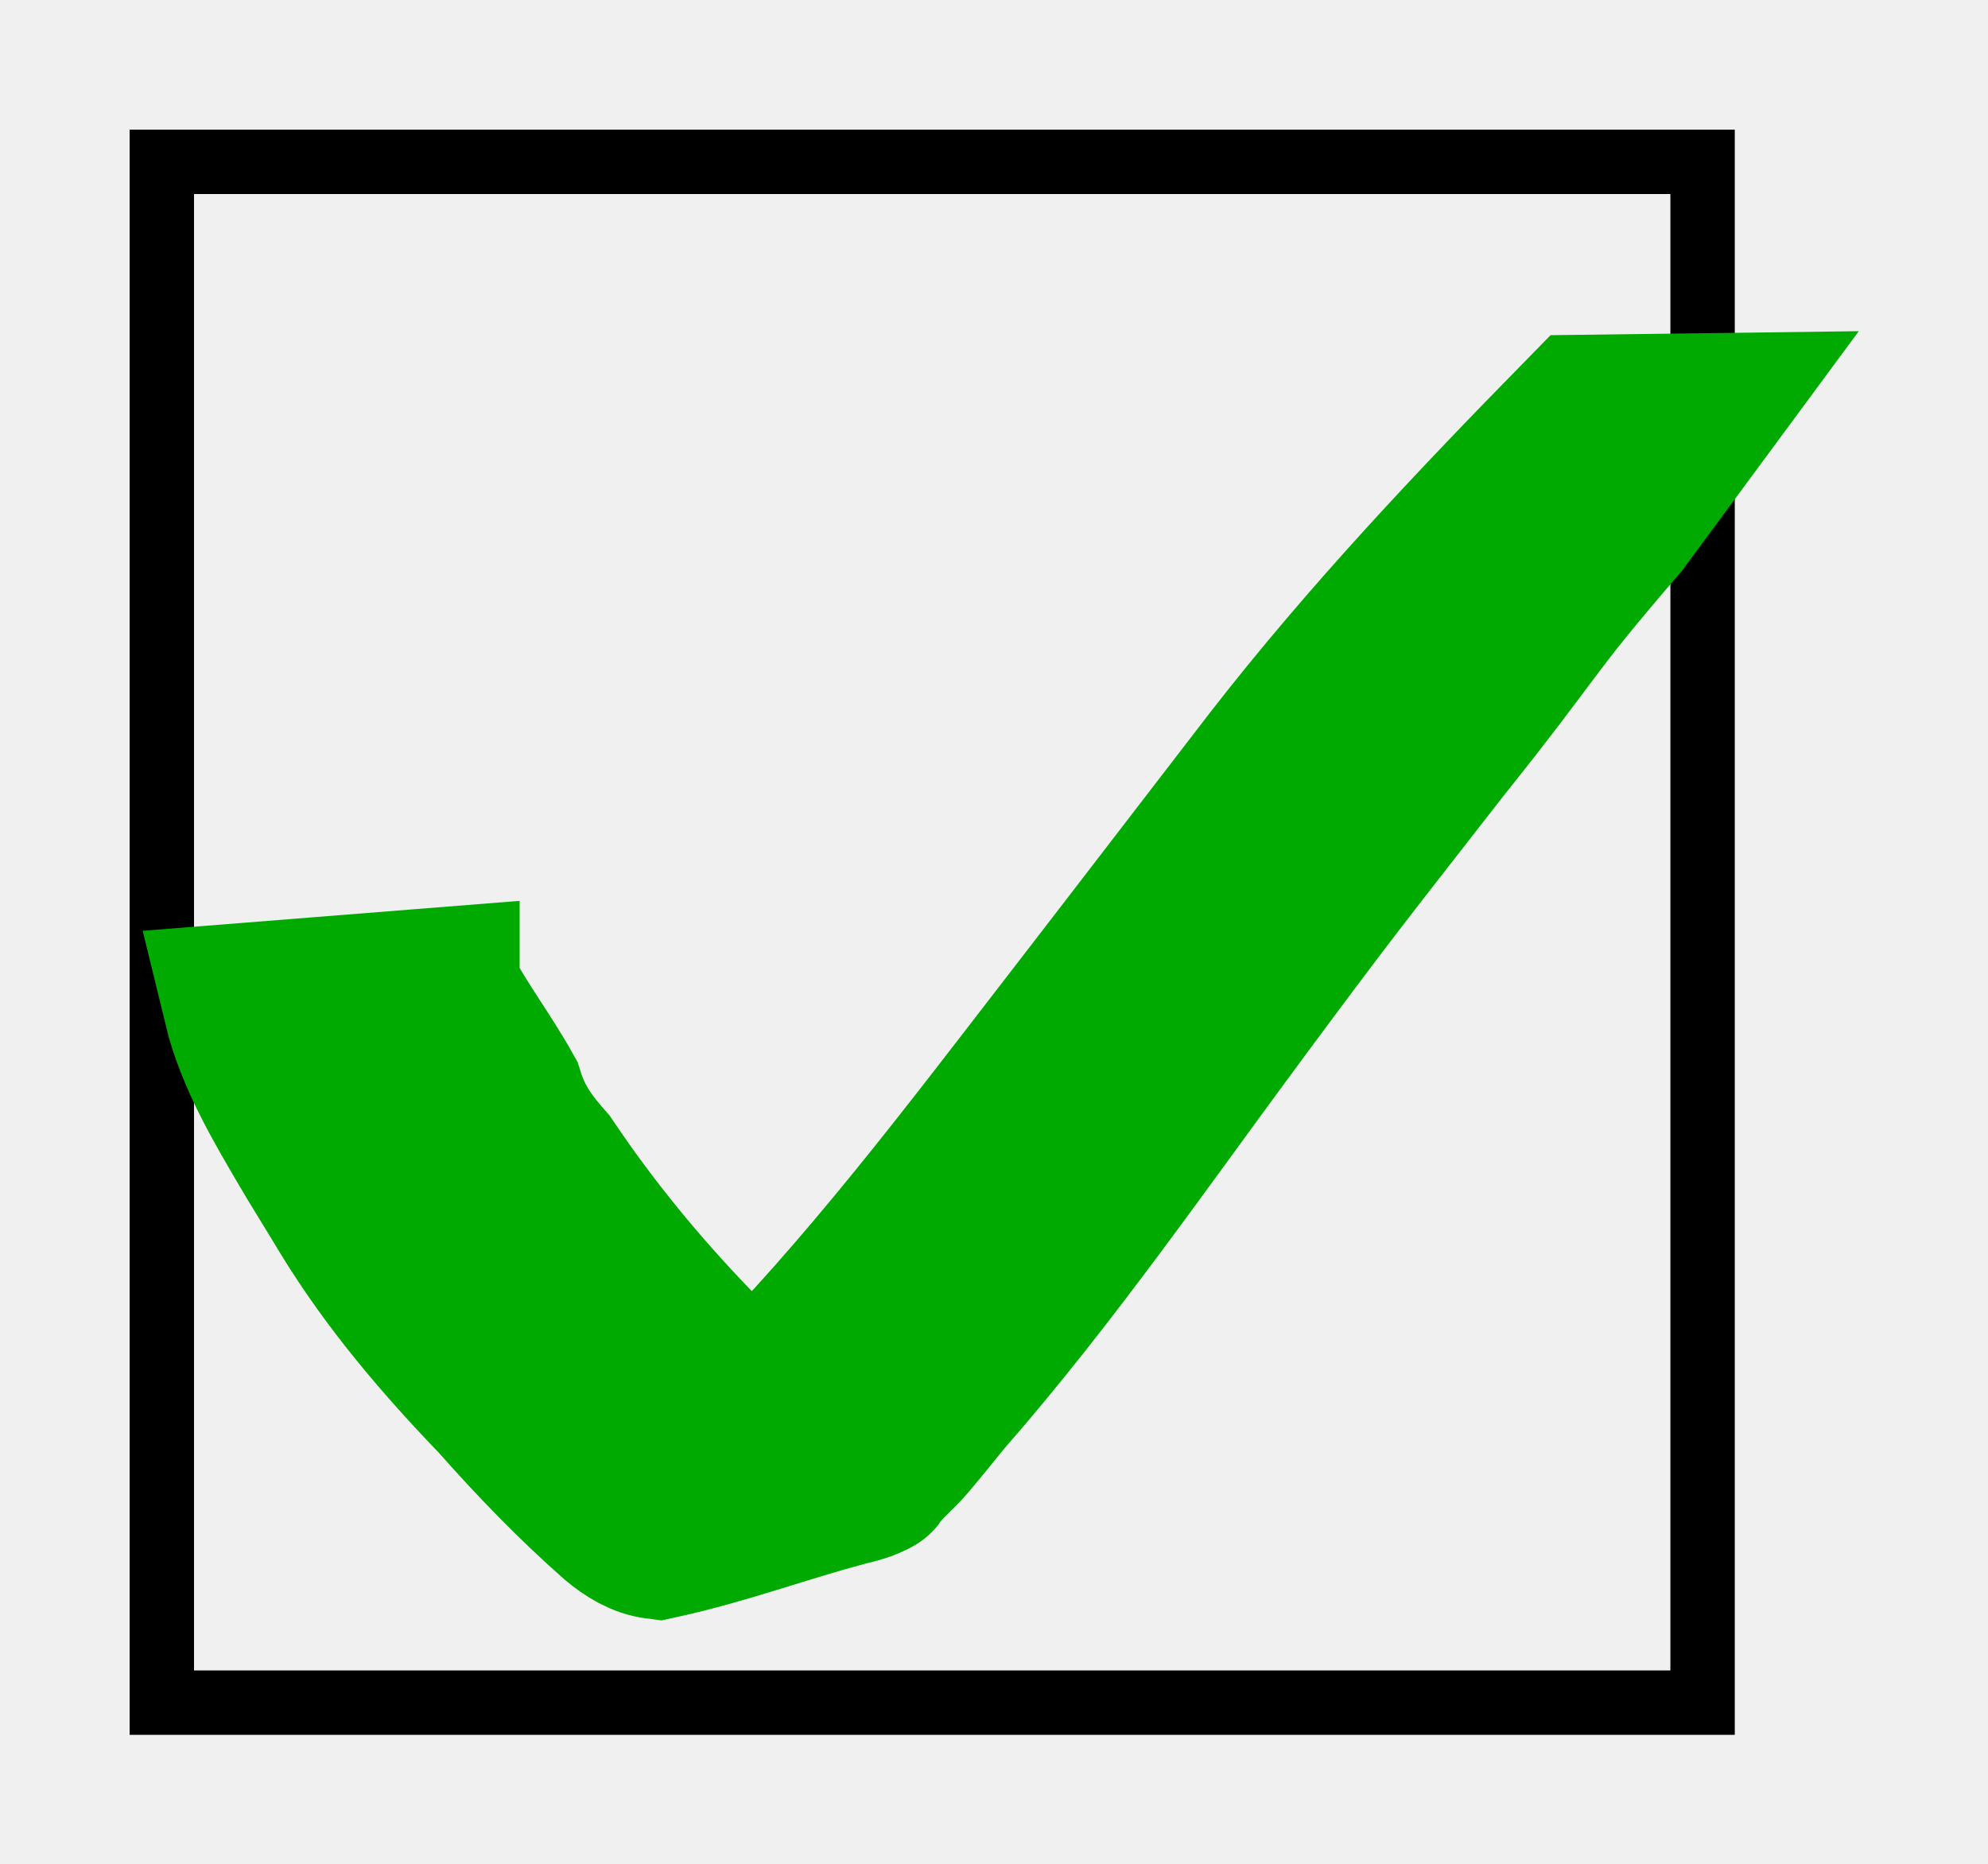
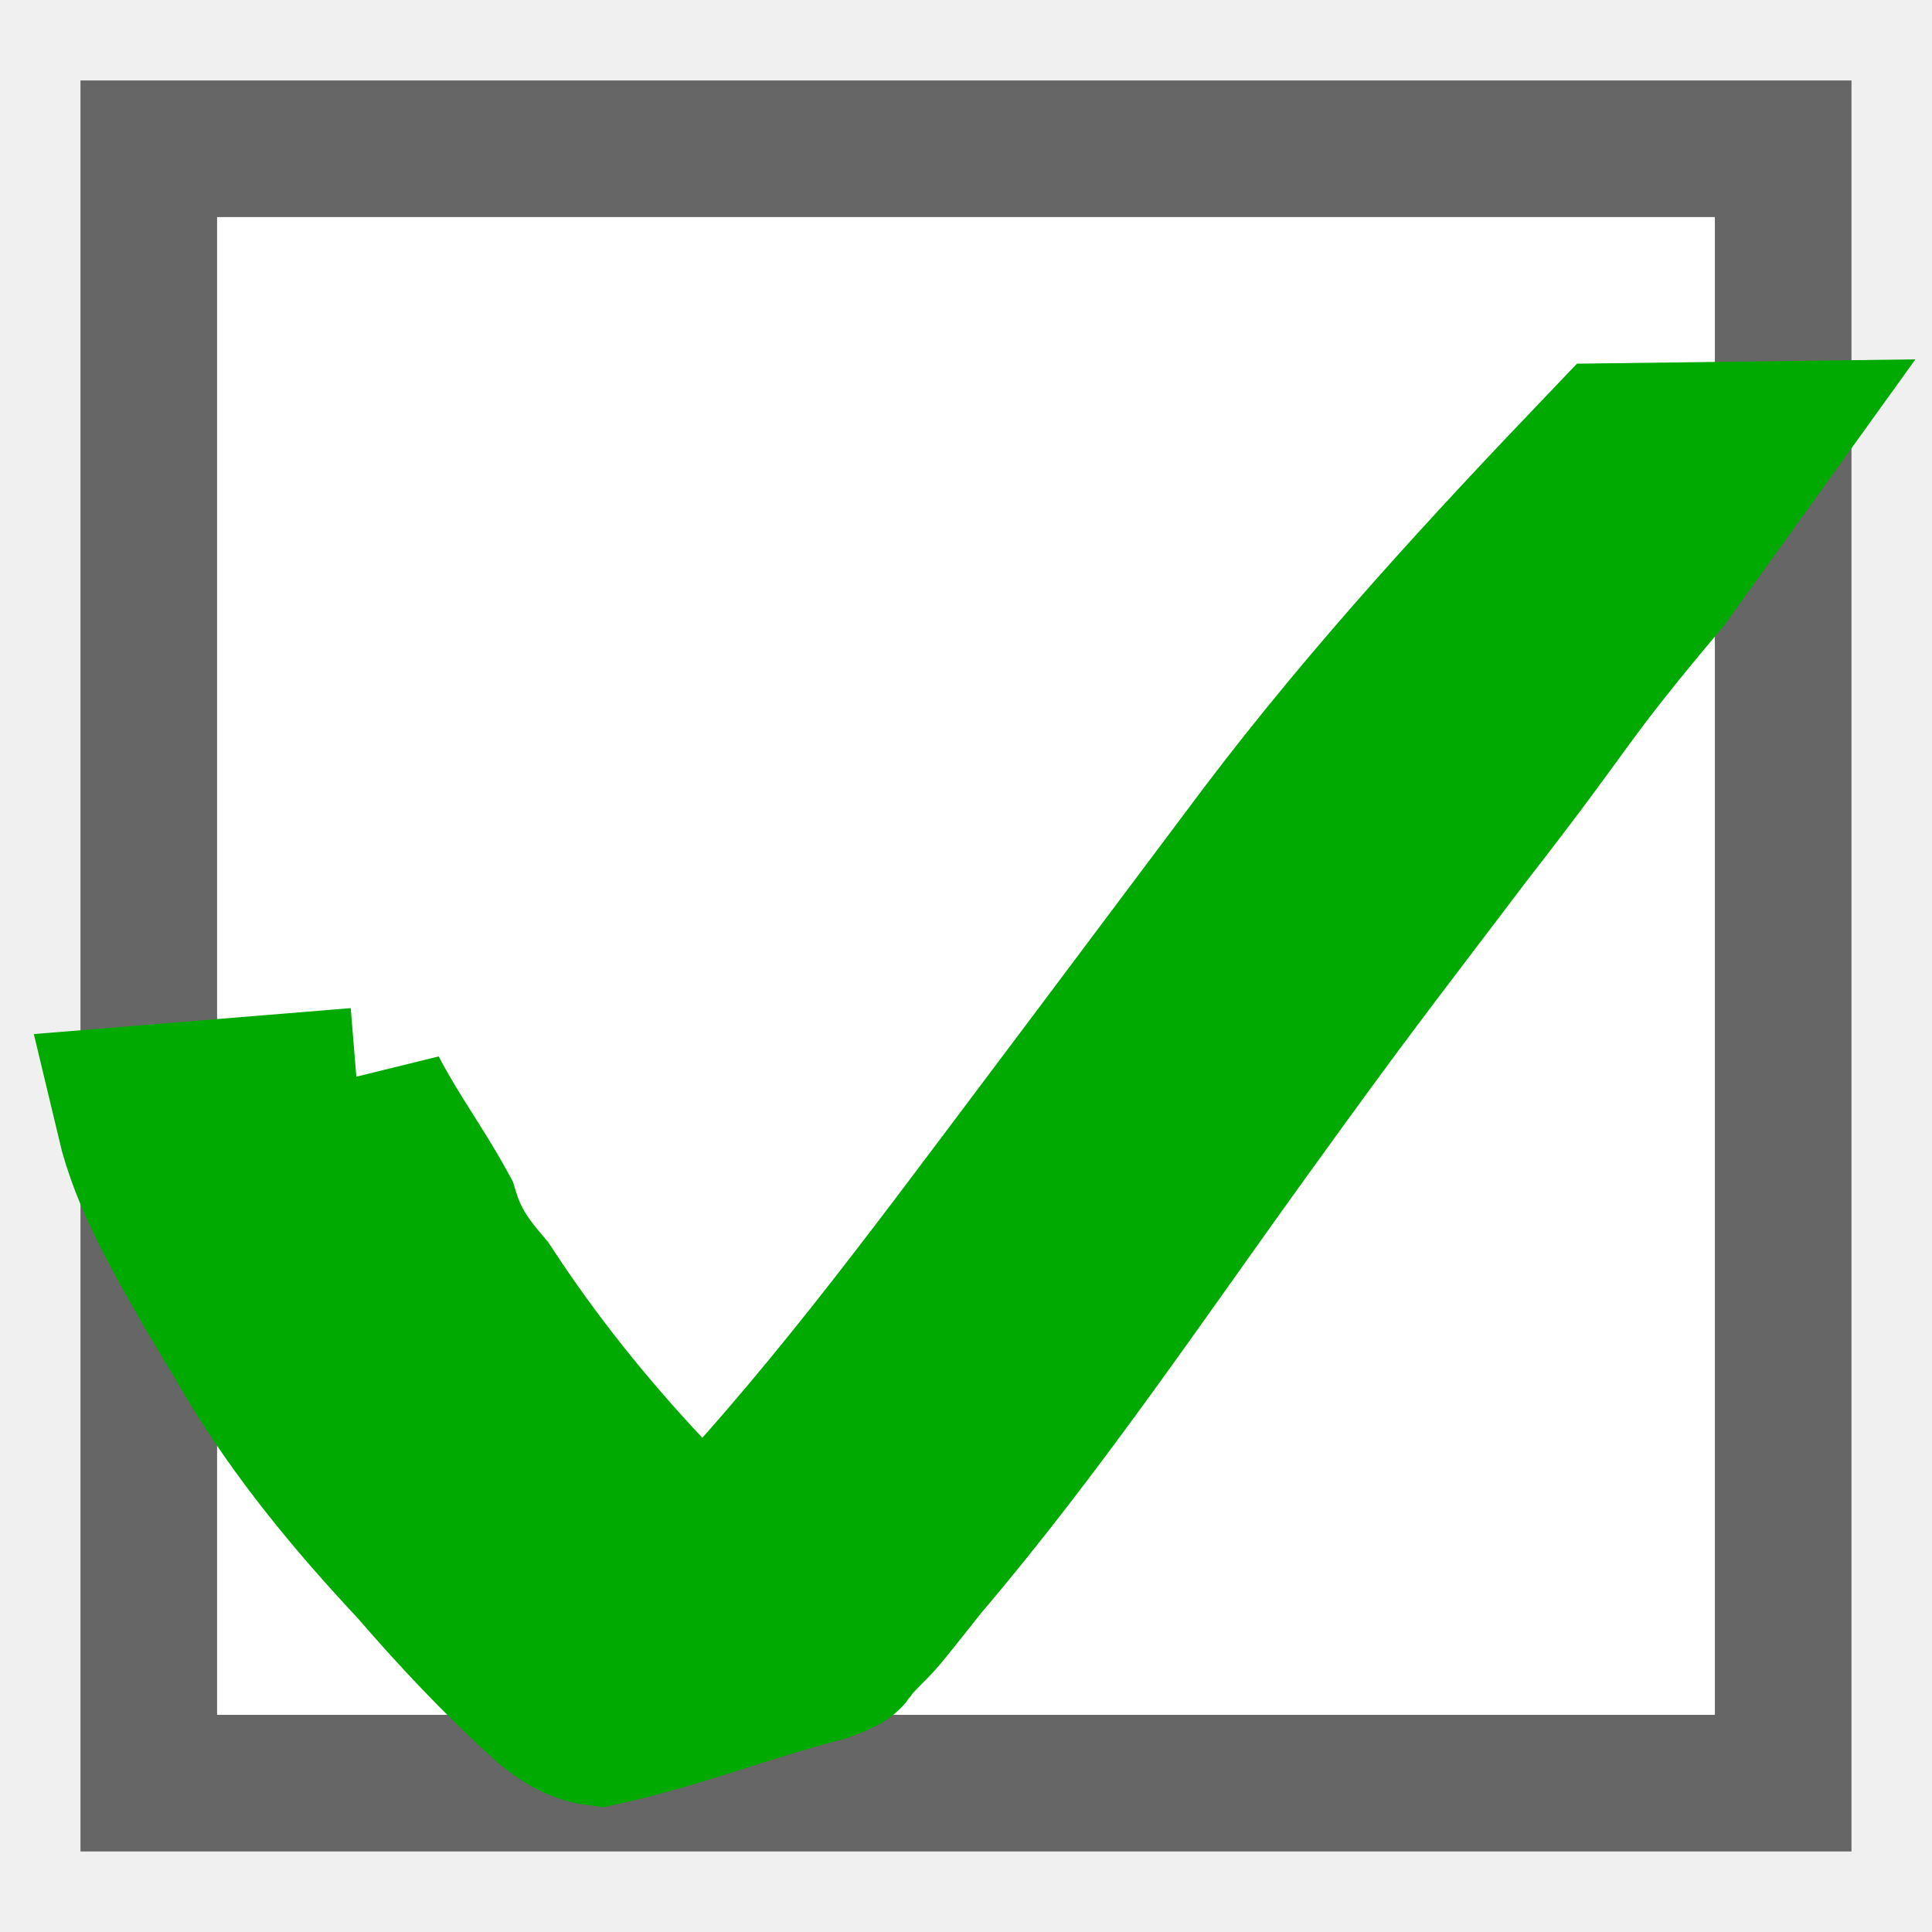
- <svg xmlns="http://www.w3.org/2000/svg" version="1.1" width="30.875" height="28.938" id="svg3006">
-   <defs id="defs3008" />
-   <g transform="translate(-335.195,-517.8839)" id="layer1">
-     <g transform="translate(414.8513,142.3214)" id="layer1-0">
-       <rect width="23.929" height="23.929" x="-77.143" y="378.076" id="rect2993" style="fill:none;stroke:#000000;stroke-opacity:1" />
-       <path d="m -72.858,390.931 c 0.333,0.62 0.686,1.072 0.998,1.633 0.146,0.471 0.365,0.766 0.663,1.103 0.676,1.008 1.443,1.939 2.271,2.799 0.588,0.685 1.243,1.295 1.97,1.796 0.197,0.126 0.379,0.113 0.593,0.089 -1.022,0.195 -2.044,0.39 -3.066,0.585 0.085,-0.045 0.073,-0.028 0.138,-0.106 0.398,-0.477 0.841,-0.897 1.276,-1.337 1.838,-1.834 3.422,-3.94 5.024,-6.014 1.051,-1.361 2.097,-2.727 3.147,-4.089 1.485,-1.909 3.136,-3.65 4.81,-5.357 l 1.702,-0.022 -1.2,1.626 c -1.482,1.718 -1.219,1.555 -2.784,3.513 -1.504,1.933 -1.655,2.104 -3.12,4.082 -1.501,2.026 -2.94,4.115 -4.591,6.002 -0.186,0.227 -0.37,0.457 -0.559,0.681 -0.159,0.188 -0.358,0.337 -0.498,0.542 -0.014,0.02 -0.197,0.094 -0.247,0.106 -1.072,0.268 -2.031,0.642 -3.109,0.876 -0.232,-0.029 -0.428,-0.153 -0.613,-0.305 -0.658,-0.579 -1.27,-1.213 -1.857,-1.877 -0.845,-0.878 -1.645,-1.813 -2.296,-2.874 -0.223,-0.375 -0.459,-0.742 -0.678,-1.12 -0.312,-0.538 -0.776,-1.299 -0.969,-2.095 l 2.995,-0.238 z" id="path3796" style="fill:#00aa00;fill-opacity:1;stroke:#00aa00;stroke-width:2.544;stroke-miterlimit:4;stroke-opacity:1;stroke-dasharray:none" />
-     </g>
+ <svg xmlns="http://www.w3.org/2000/svg" width="24" height="24" id="svg2985" version="1.1">
+   <defs id="defs2987" />
+   <g id="layer1" transform="translate(80.15625,-381)" style="display:inline">
+     <rect style="fill:#ffffff;fill-opacity:1;stroke:#666666;stroke-width:1.697;stroke-miterlimit:4;stroke-opacity:1;stroke-dasharray:none" id="rect2993" width="20.303" height="20.303" x="-78.308" y="382.848" />
+   </g>
+   <g id="layer2" style="display:inline">
+     <path d="m 4.449,13.647 c 0.292,0.558 0.601,0.965 0.875,1.47 0.128,0.423 0.32,0.689 0.581,0.993 0.592,0.907 1.265,1.744 1.991,2.518 0.516,0.616 1.09,1.165 1.727,1.616 0.173,0.113 0.333,0.103 0.52,0.081 -0.896,0.176 -1.792,0.351 -2.688,0.526 0.074,-0.038 0.064,-0.026 0.121,-0.097 0.349,-0.429 0.738,-0.808 1.119,-1.203 1.612,-1.65 3.001,-3.545 4.405,-5.411 0.922,-1.225 1.839,-2.453 2.76,-3.679 1.302,-1.718 2.749,-3.284 4.218,-4.82 l 1.492,-0.019 -1.052,1.463 c -1.299,1.545 -1.069,1.399 -2.441,3.161 -1.318,1.739 -1.451,1.893 -2.736,3.673 -1.316,1.823 -2.578,3.703 -4.025,5.401 -0.163,0.204 -0.324,0.411 -0.49,0.613 -0.139,0.169 -0.314,0.303 -0.437,0.488 -0.012,0.016 -0.173,0.082 -0.216,0.096 C 9.232,20.758 8.392,21.095 7.446,21.305 7.243,21.279 7.071,21.168 6.909,21.03 6.332,20.509 5.795,19.939 5.28,19.342 4.54,18.552 3.838,17.711 3.267,16.756 3.072,16.418 2.865,16.089 2.673,15.749 2.399,15.264 1.993,14.58 1.823,13.864 L 4.449,13.649 z" id="path3796" style="fill:#00aa00;fill-opacity:1;stroke:#00aa00;stroke-width:2.259;stroke-miterlimit:4;stroke-opacity:1;stroke-dasharray:none" />
+   </g>
+   <g id="layer3" style="display:none">
+     <text xml:space="preserve" style="font-size:36.09px;font-style:normal;font-weight:normal;line-height:125%;letter-spacing:0px;word-spacing:0px;fill:#000000;fill-opacity:1;stroke:none;font-family:Sans" x="1.25" y="21.883" id="text3135">
+       <tspan id="tspan3137" x="1.25" y="21.883" style="font-size:36.09px;font-style:normal;font-variant:normal;font-weight:bold;font-stretch:normal;fill:#800000;font-family:Comic Sans MS;-inkscape-font-specification:Comic Sans MS Bold">x</tspan>
+     </text>
  </g>
</svg>
